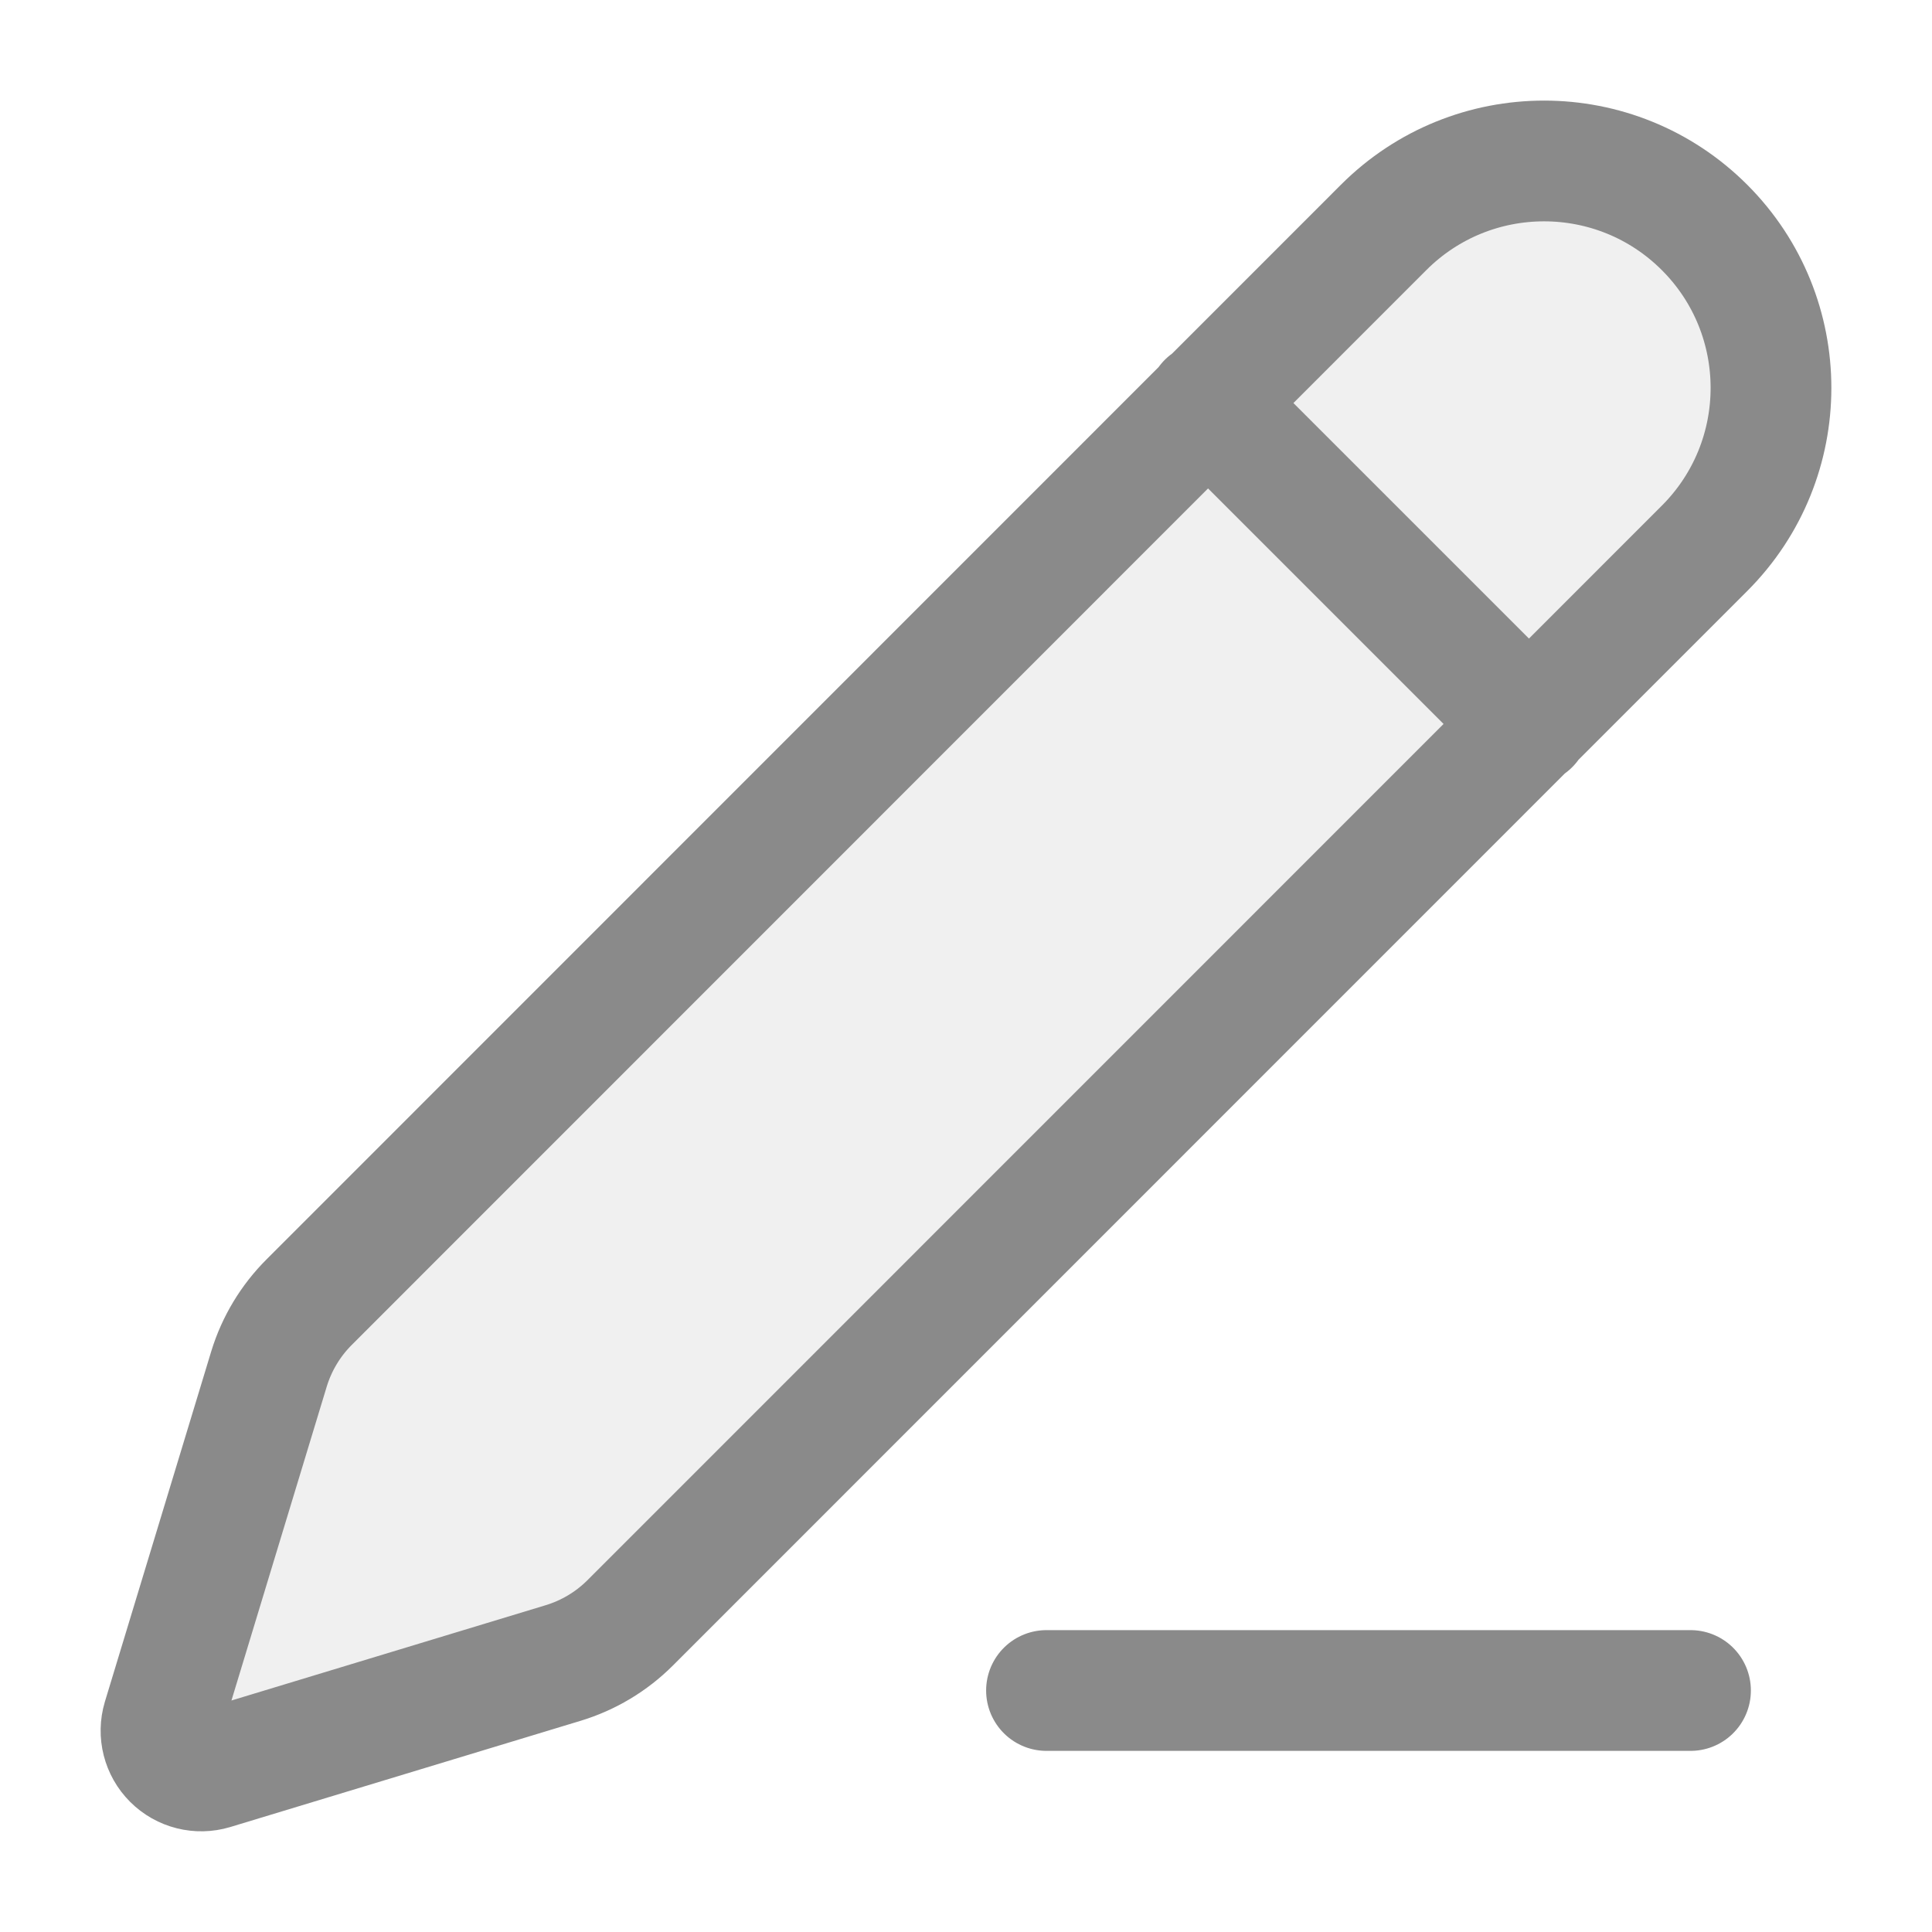
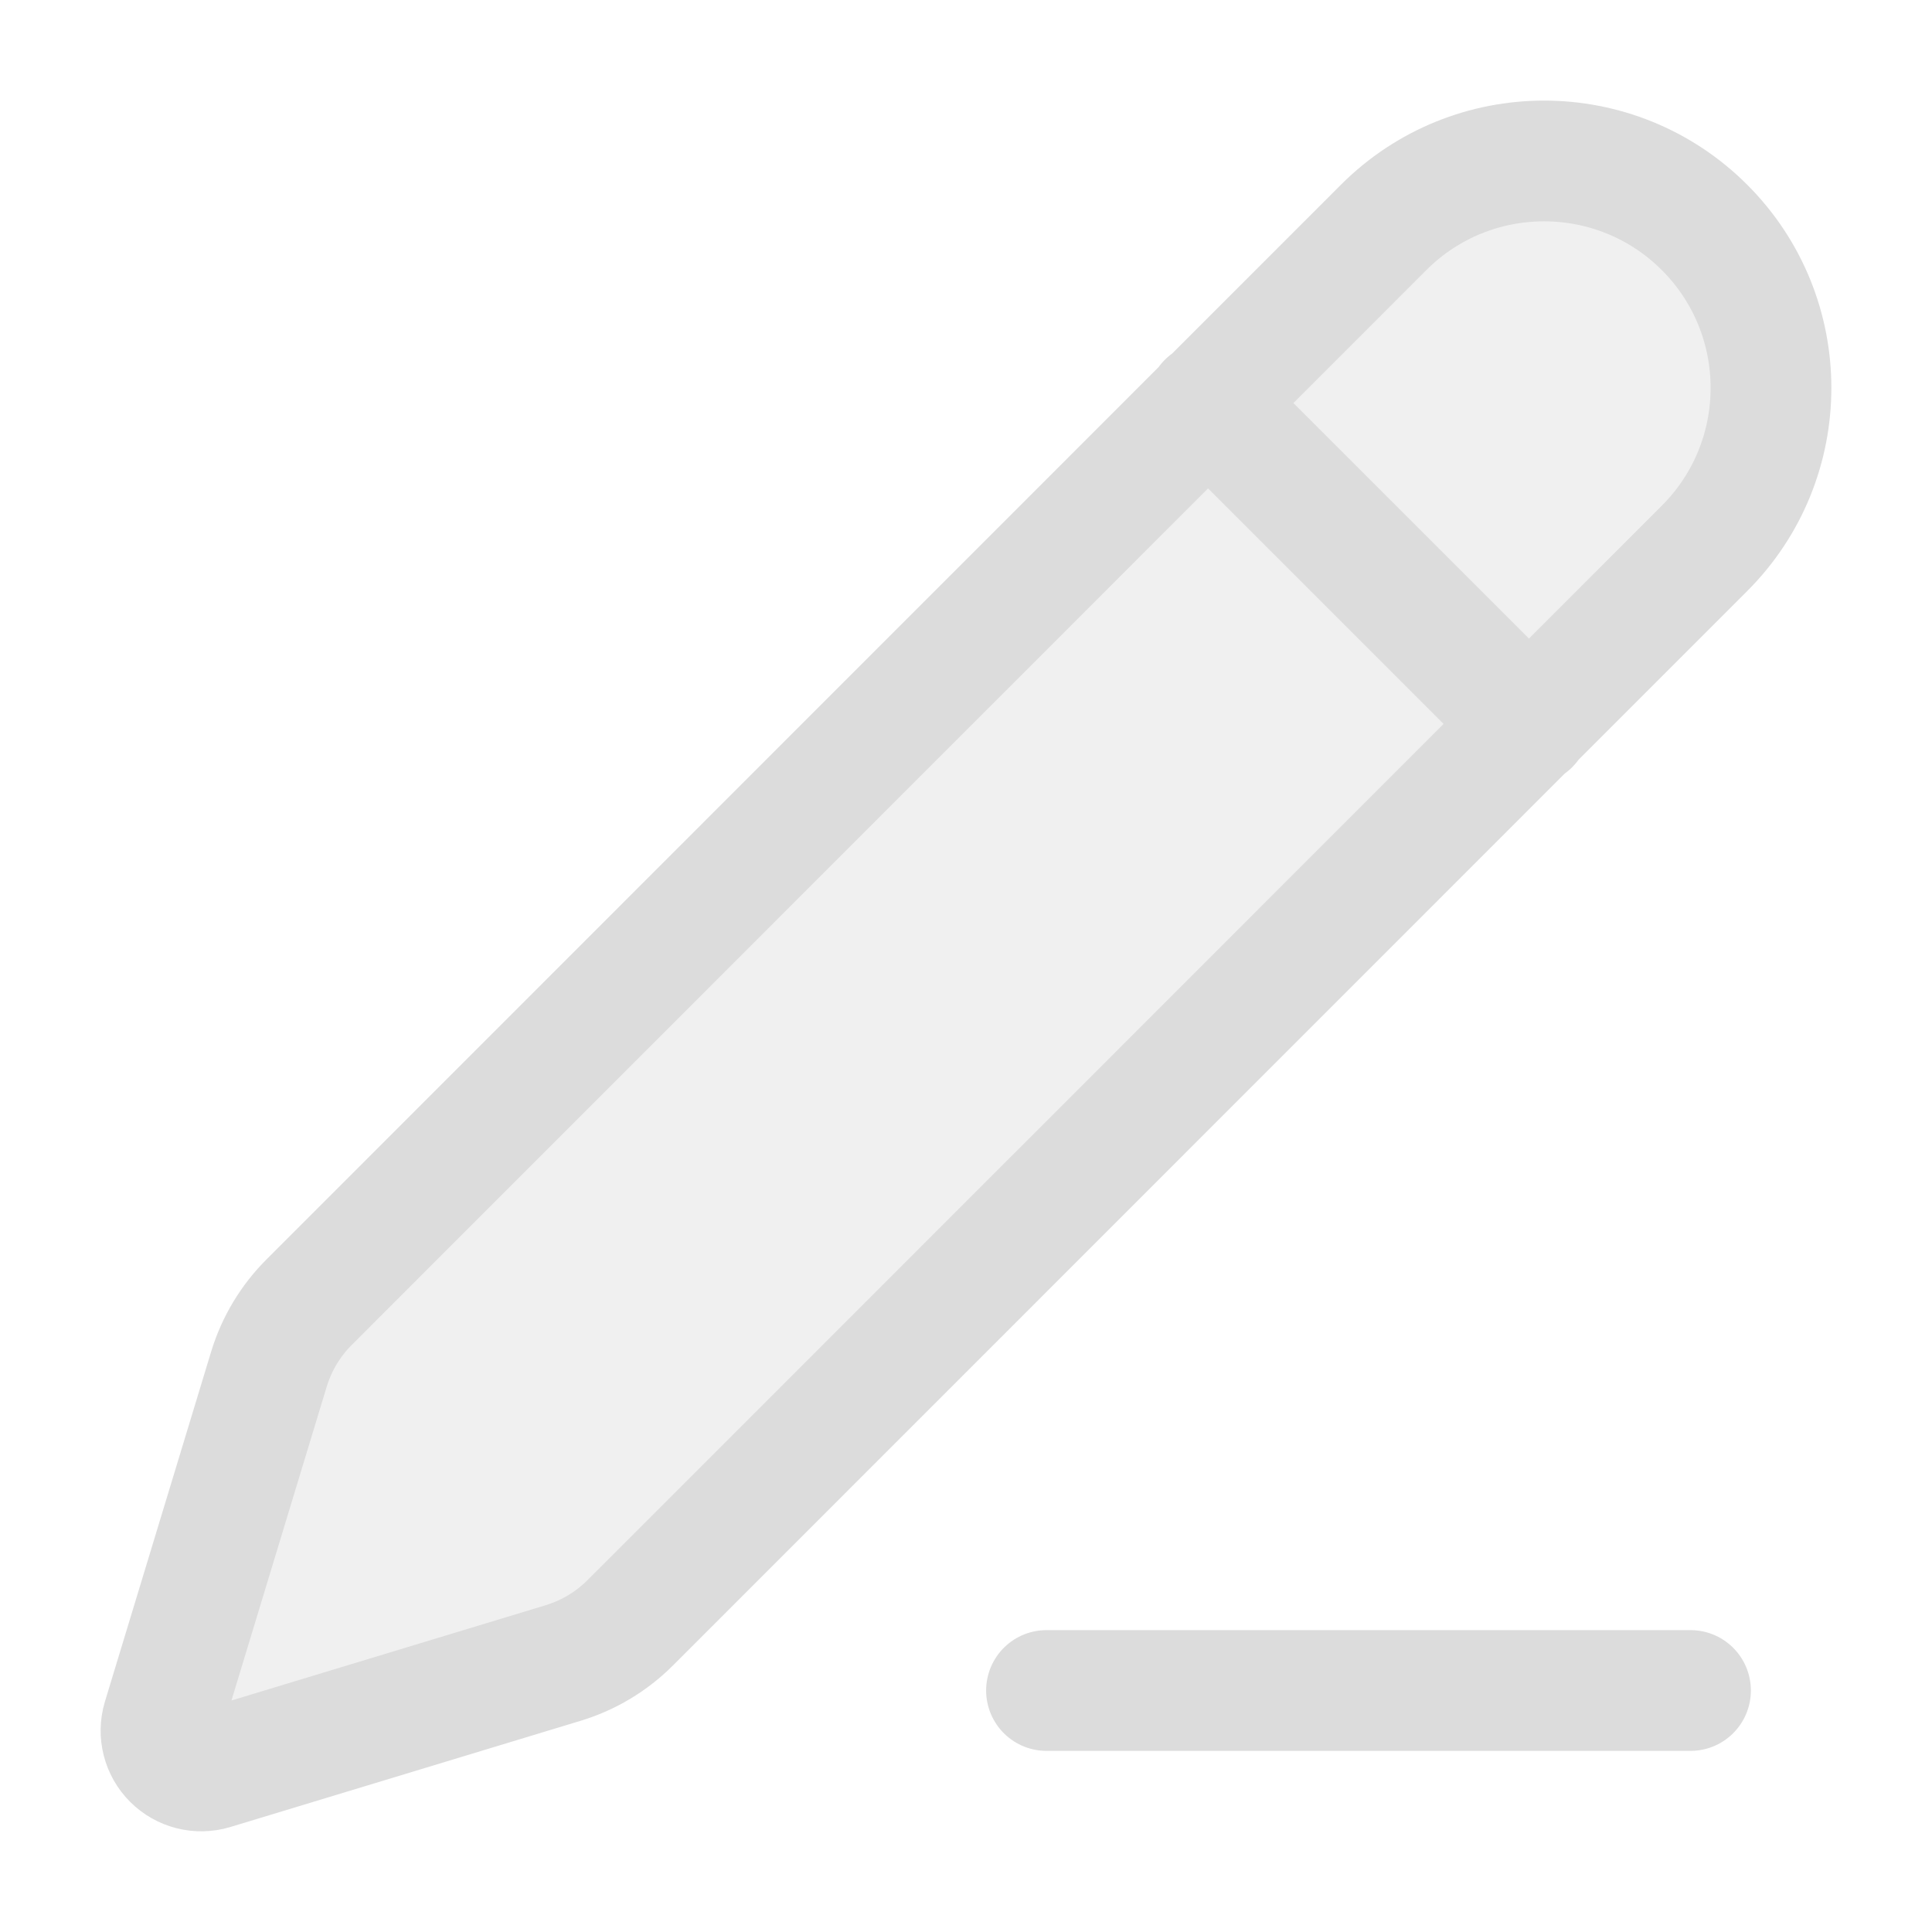
<svg xmlns="http://www.w3.org/2000/svg" viewBox="0 0 24 24">
-   <path fill="#F0F0F0" stroke="#8A8A8A" stroke-linecap="round" stroke-linejoin="round" stroke-width="1.5" d="M13 21h8M15 5l4 4m2.174-2.188a1 1 0 0 0-3.986-3.987L3.842 16.174a2 2 0 0 0-.5.83l-1.321 4.352a.5.5 0 0 0 .623.622l4.353-1.32a2 2 0 0 0 .83-.497z" />
+   <path fill="#F0F0F0" stroke="#DCDCDC" stroke-linecap="round" stroke-linejoin="round" stroke-width="1.5" d="M13 21h8M15 5l4 4m2.174-2.188a1 1 0 0 0-3.986-3.987L3.842 16.174a2 2 0 0 0-.5.83l-1.321 4.352a.5.5 0 0 0 .623.622l4.353-1.32a2 2 0 0 0 .83-.497z" />
</svg>
